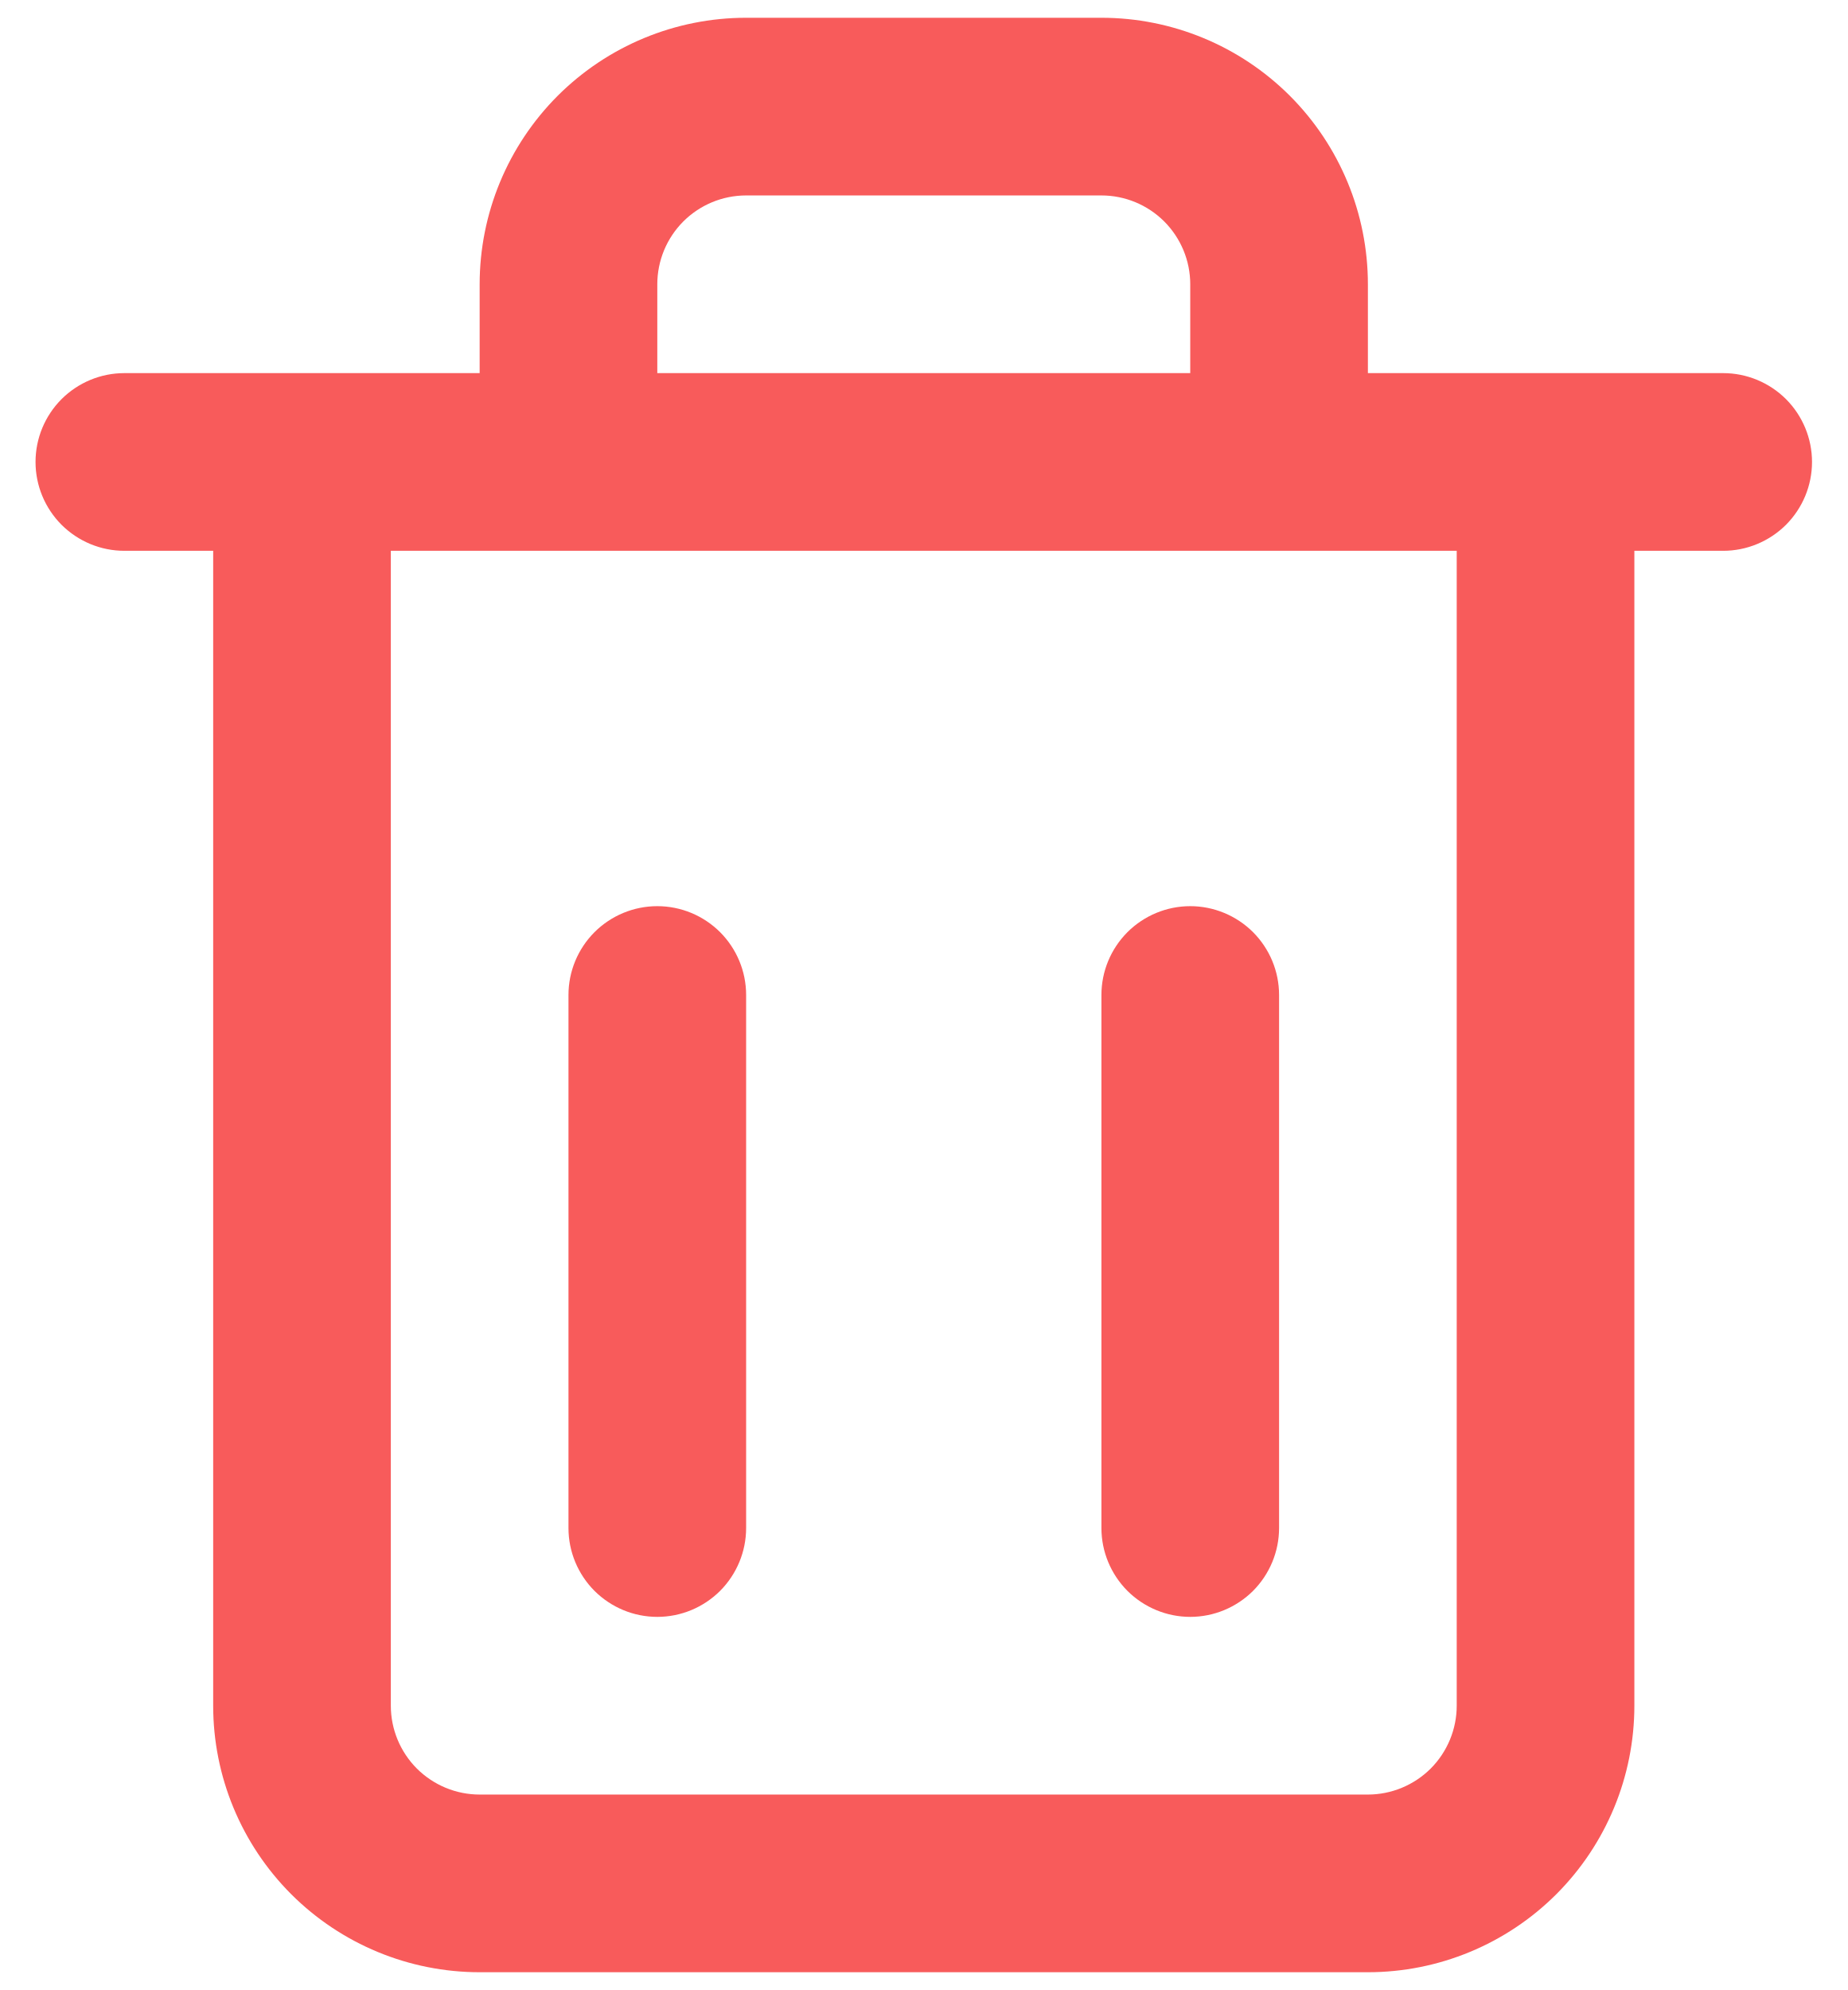
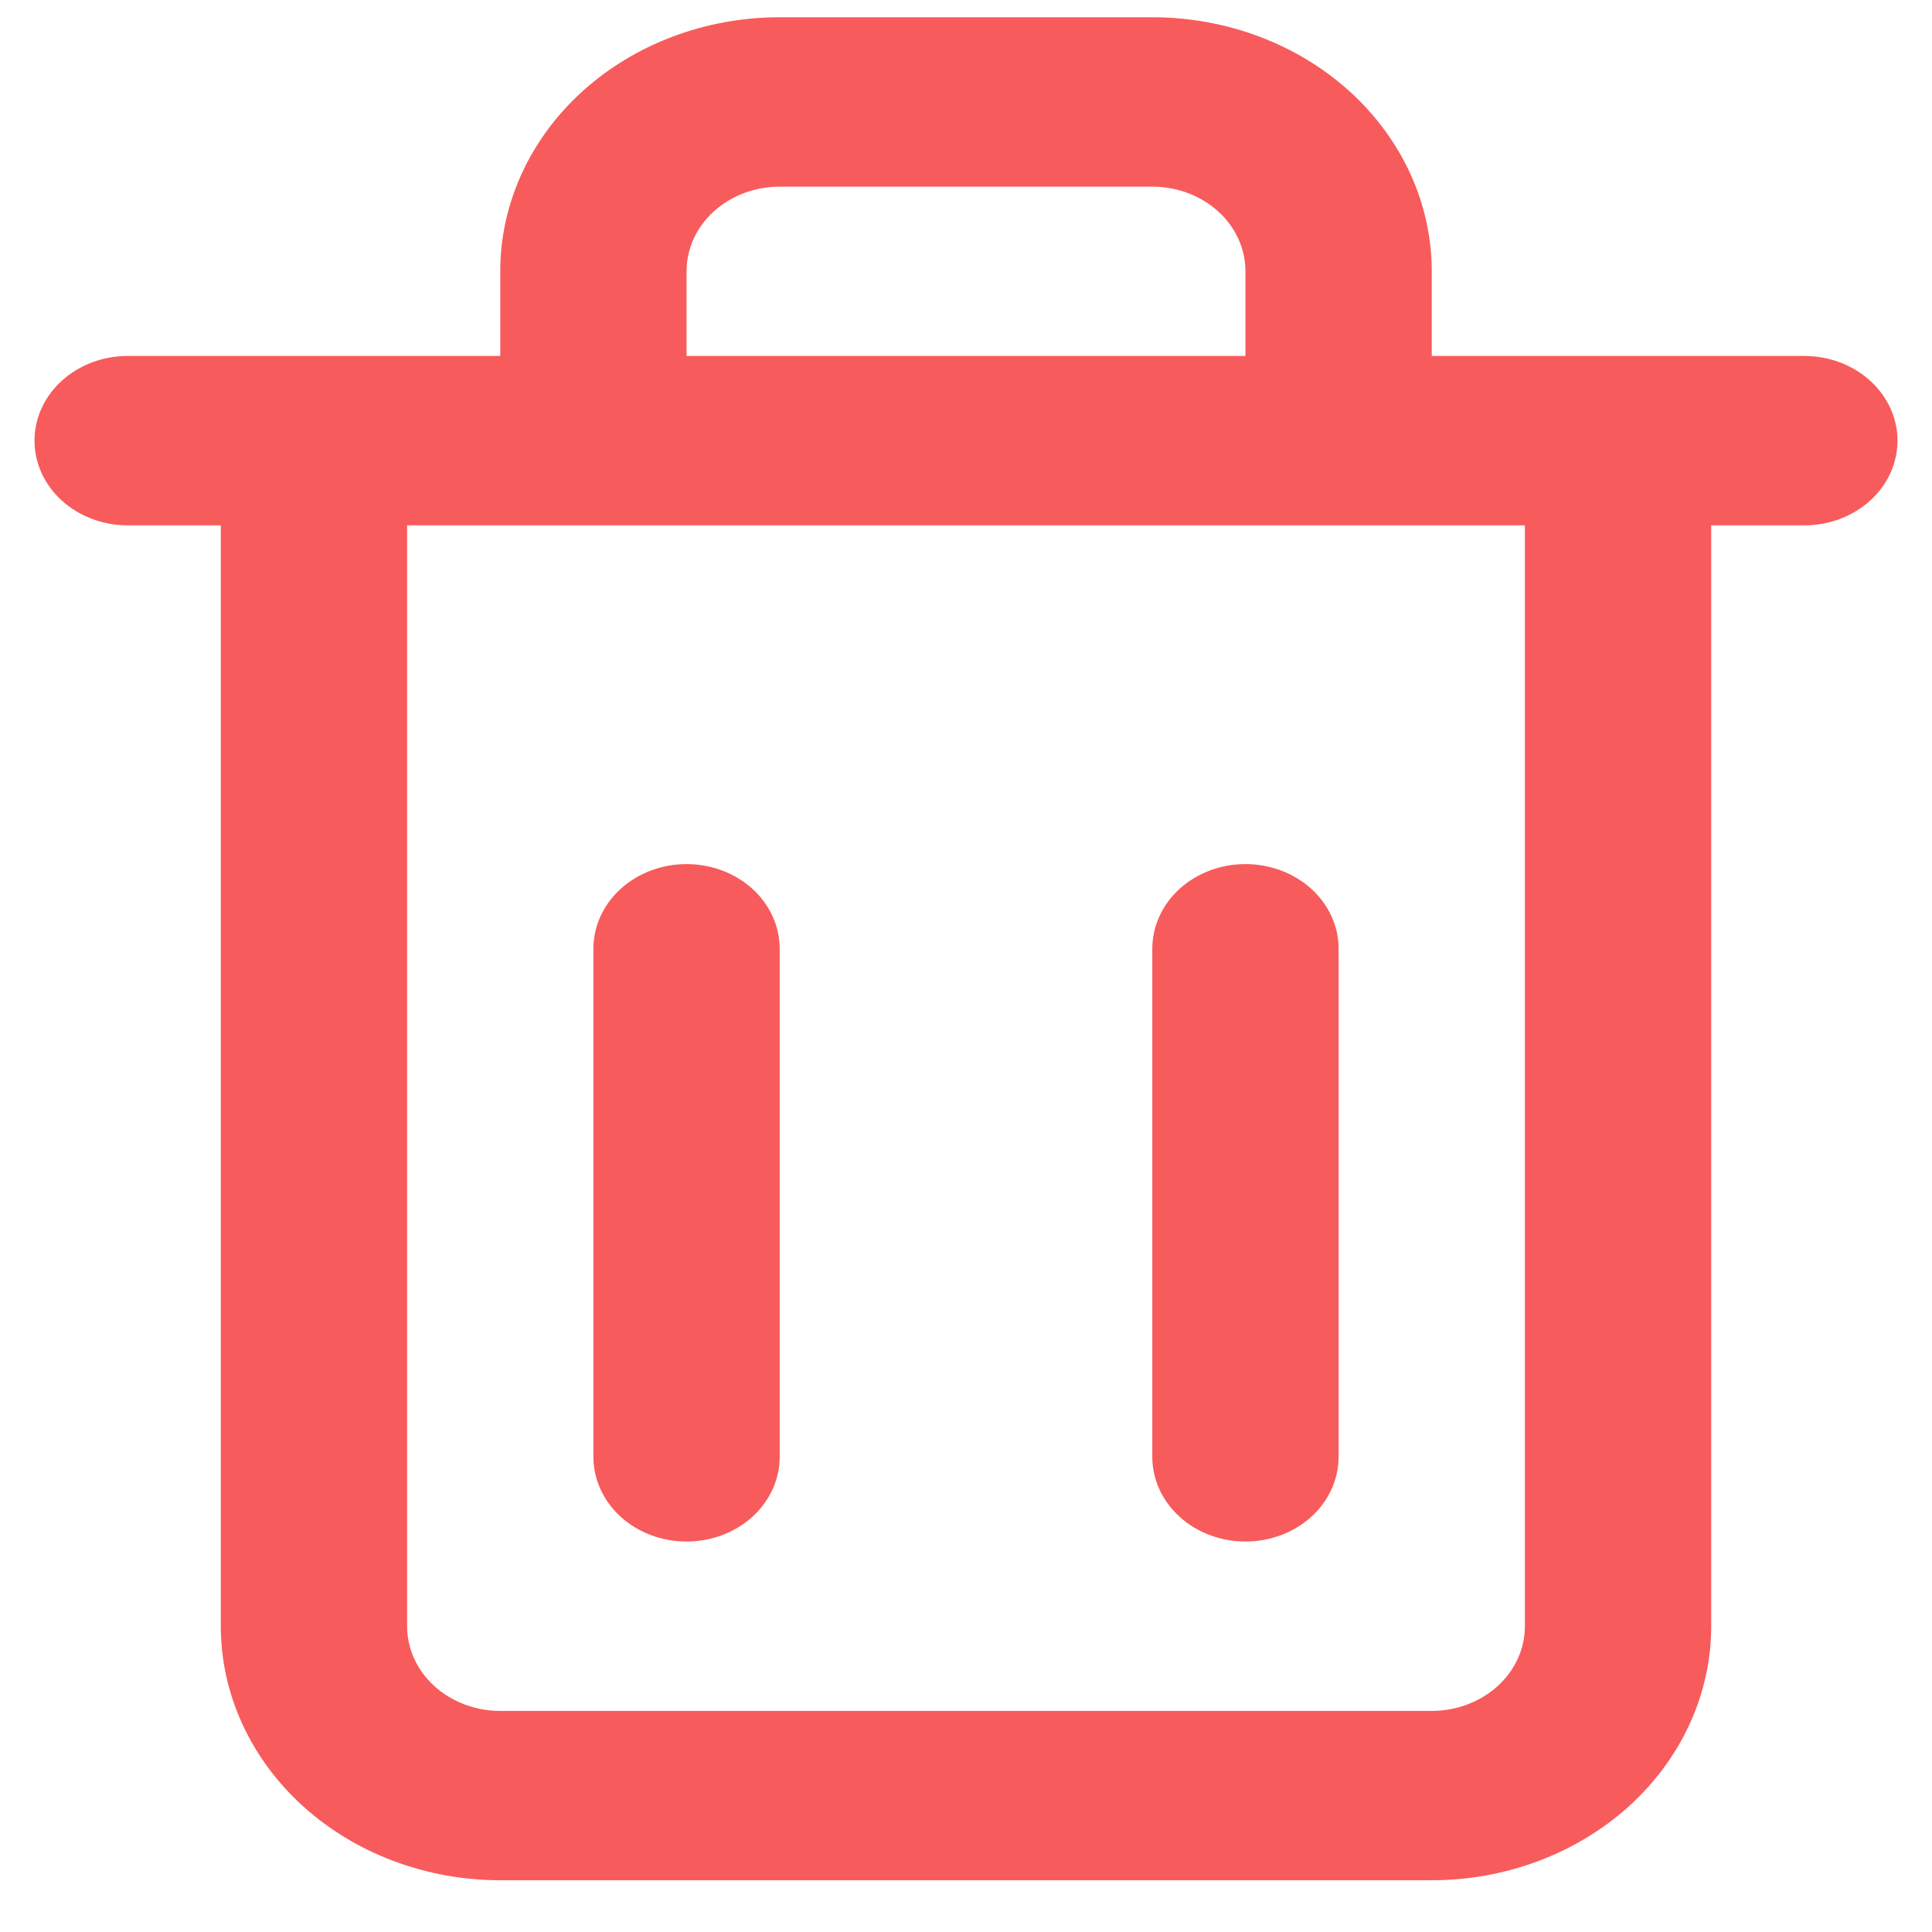
- <svg xmlns="http://www.w3.org/2000/svg" width="26" height="28" viewBox="0 0 26 28" fill="none">
-   <path d="M24.25 5.25H19.25V4C19.25 3.005 18.855 2.052 18.152 1.348C17.448 0.645 16.495 0.25 15.5 0.25H10.5C9.505 0.25 8.552 0.645 7.848 1.348C7.145 2.052 6.75 3.005 6.75 4V5.25H1.75C1.418 5.25 1.101 5.382 0.866 5.616C0.632 5.851 0.5 6.168 0.5 6.5C0.5 6.832 0.632 7.149 0.866 7.384C1.101 7.618 1.418 7.75 1.75 7.75H3V24C3 24.995 3.395 25.948 4.098 26.652C4.802 27.355 5.755 27.75 6.75 27.75H19.25C20.245 27.75 21.198 27.355 21.902 26.652C22.605 25.948 23 24.995 23 24V7.75H24.25C24.581 7.75 24.899 7.618 25.134 7.384C25.368 7.149 25.5 6.832 25.5 6.5C25.5 6.168 25.368 5.851 25.134 5.616C24.899 5.382 24.581 5.25 24.25 5.25ZM9.25 4C9.25 3.668 9.382 3.351 9.616 3.116C9.851 2.882 10.168 2.75 10.5 2.75H15.5C15.832 2.75 16.149 2.882 16.384 3.116C16.618 3.351 16.75 3.668 16.75 4V5.25H9.25V4ZM20.5 24C20.5 24.331 20.368 24.649 20.134 24.884C19.899 25.118 19.581 25.25 19.25 25.25H6.75C6.418 25.25 6.101 25.118 5.866 24.884C5.632 24.649 5.5 24.331 5.5 24V7.75H20.5V24ZM10.5 14V21.5C10.5 21.831 10.368 22.149 10.134 22.384C9.899 22.618 9.582 22.75 9.25 22.75C8.918 22.75 8.601 22.618 8.366 22.384C8.132 22.149 8 21.831 8 21.5V14C8 13.668 8.132 13.351 8.366 13.116C8.601 12.882 8.918 12.75 9.25 12.75C9.582 12.75 9.899 12.882 10.134 13.116C10.368 13.351 10.5 13.668 10.5 14ZM18 14V21.5C18 21.831 17.868 22.149 17.634 22.384C17.399 22.618 17.081 22.75 16.75 22.75C16.419 22.75 16.101 22.618 15.866 22.384C15.632 22.149 15.5 21.831 15.5 21.5V14C15.5 13.668 15.632 13.351 15.866 13.116C16.101 12.882 16.419 12.75 16.75 12.75C17.081 12.75 17.399 12.882 17.634 13.116C17.868 13.351 18 13.668 18 14Z" fill="#F85B5B" />
+ <svg xmlns="http://www.w3.org/2000/svg" width="27" height="27" viewBox="0 0 28 28" fill="none">
+   <path d="M26.15 5.159H20.75V3.932C20.75 2.955 20.323 2.019 19.564 1.328C18.804 0.638 17.774 0.25 16.7 0.25H11.3C10.226 0.25 9.196 0.638 8.436 1.328C7.677 2.019 7.25 2.955 7.25 3.932V5.159H1.85C1.492 5.159 1.149 5.288 0.895 5.519C0.642 5.749 0.5 6.061 0.5 6.386C0.5 6.712 0.642 7.024 0.895 7.254C1.149 7.484 1.492 7.614 1.85 7.614H3.2V23.568C3.2 24.545 3.627 25.481 4.386 26.172C5.146 26.862 6.176 27.25 7.25 27.25H20.75C21.824 27.25 22.854 26.862 23.614 26.172C24.373 25.481 24.8 24.545 24.8 23.568V7.614H26.15C26.508 7.614 26.851 7.484 27.105 7.254C27.358 7.024 27.5 6.712 27.5 6.386C27.5 6.061 27.358 5.749 27.105 5.519C26.851 5.288 26.508 5.159 26.15 5.159ZM9.95 3.932C9.95 3.606 10.092 3.294 10.345 3.064C10.599 2.834 10.942 2.705 11.3 2.705H16.7C17.058 2.705 17.401 2.834 17.655 3.064C17.908 3.294 18.05 3.606 18.05 3.932V5.159H9.95V3.932ZM22.1 23.568C22.1 23.894 21.958 24.206 21.705 24.436C21.451 24.666 21.108 24.796 20.75 24.796H7.25C6.892 24.796 6.549 24.666 6.295 24.436C6.042 24.206 5.9 23.894 5.9 23.568V7.614H22.1V23.568ZM11.3 13.75V21.114C11.3 21.439 11.158 21.751 10.905 21.982C10.651 22.212 10.308 22.341 9.95 22.341C9.592 22.341 9.249 22.212 8.995 21.982C8.742 21.751 8.6 21.439 8.6 21.114V13.75C8.6 13.425 8.742 13.112 8.995 12.882C9.249 12.652 9.592 12.523 9.95 12.523C10.308 12.523 10.651 12.652 10.905 12.882C11.158 13.112 11.3 13.425 11.3 13.75ZM19.4 13.75V21.114C19.4 21.439 19.258 21.751 19.005 21.982C18.751 22.212 18.408 22.341 18.05 22.341C17.692 22.341 17.349 22.212 17.095 21.982C16.842 21.751 16.7 21.439 16.7 21.114V13.75C16.7 13.425 16.842 13.112 17.095 12.882C17.349 12.652 17.692 12.523 18.05 12.523C18.408 12.523 18.751 12.652 19.005 12.882C19.258 13.112 19.4 13.425 19.4 13.75Z" fill="#F85B5B" />
</svg>
